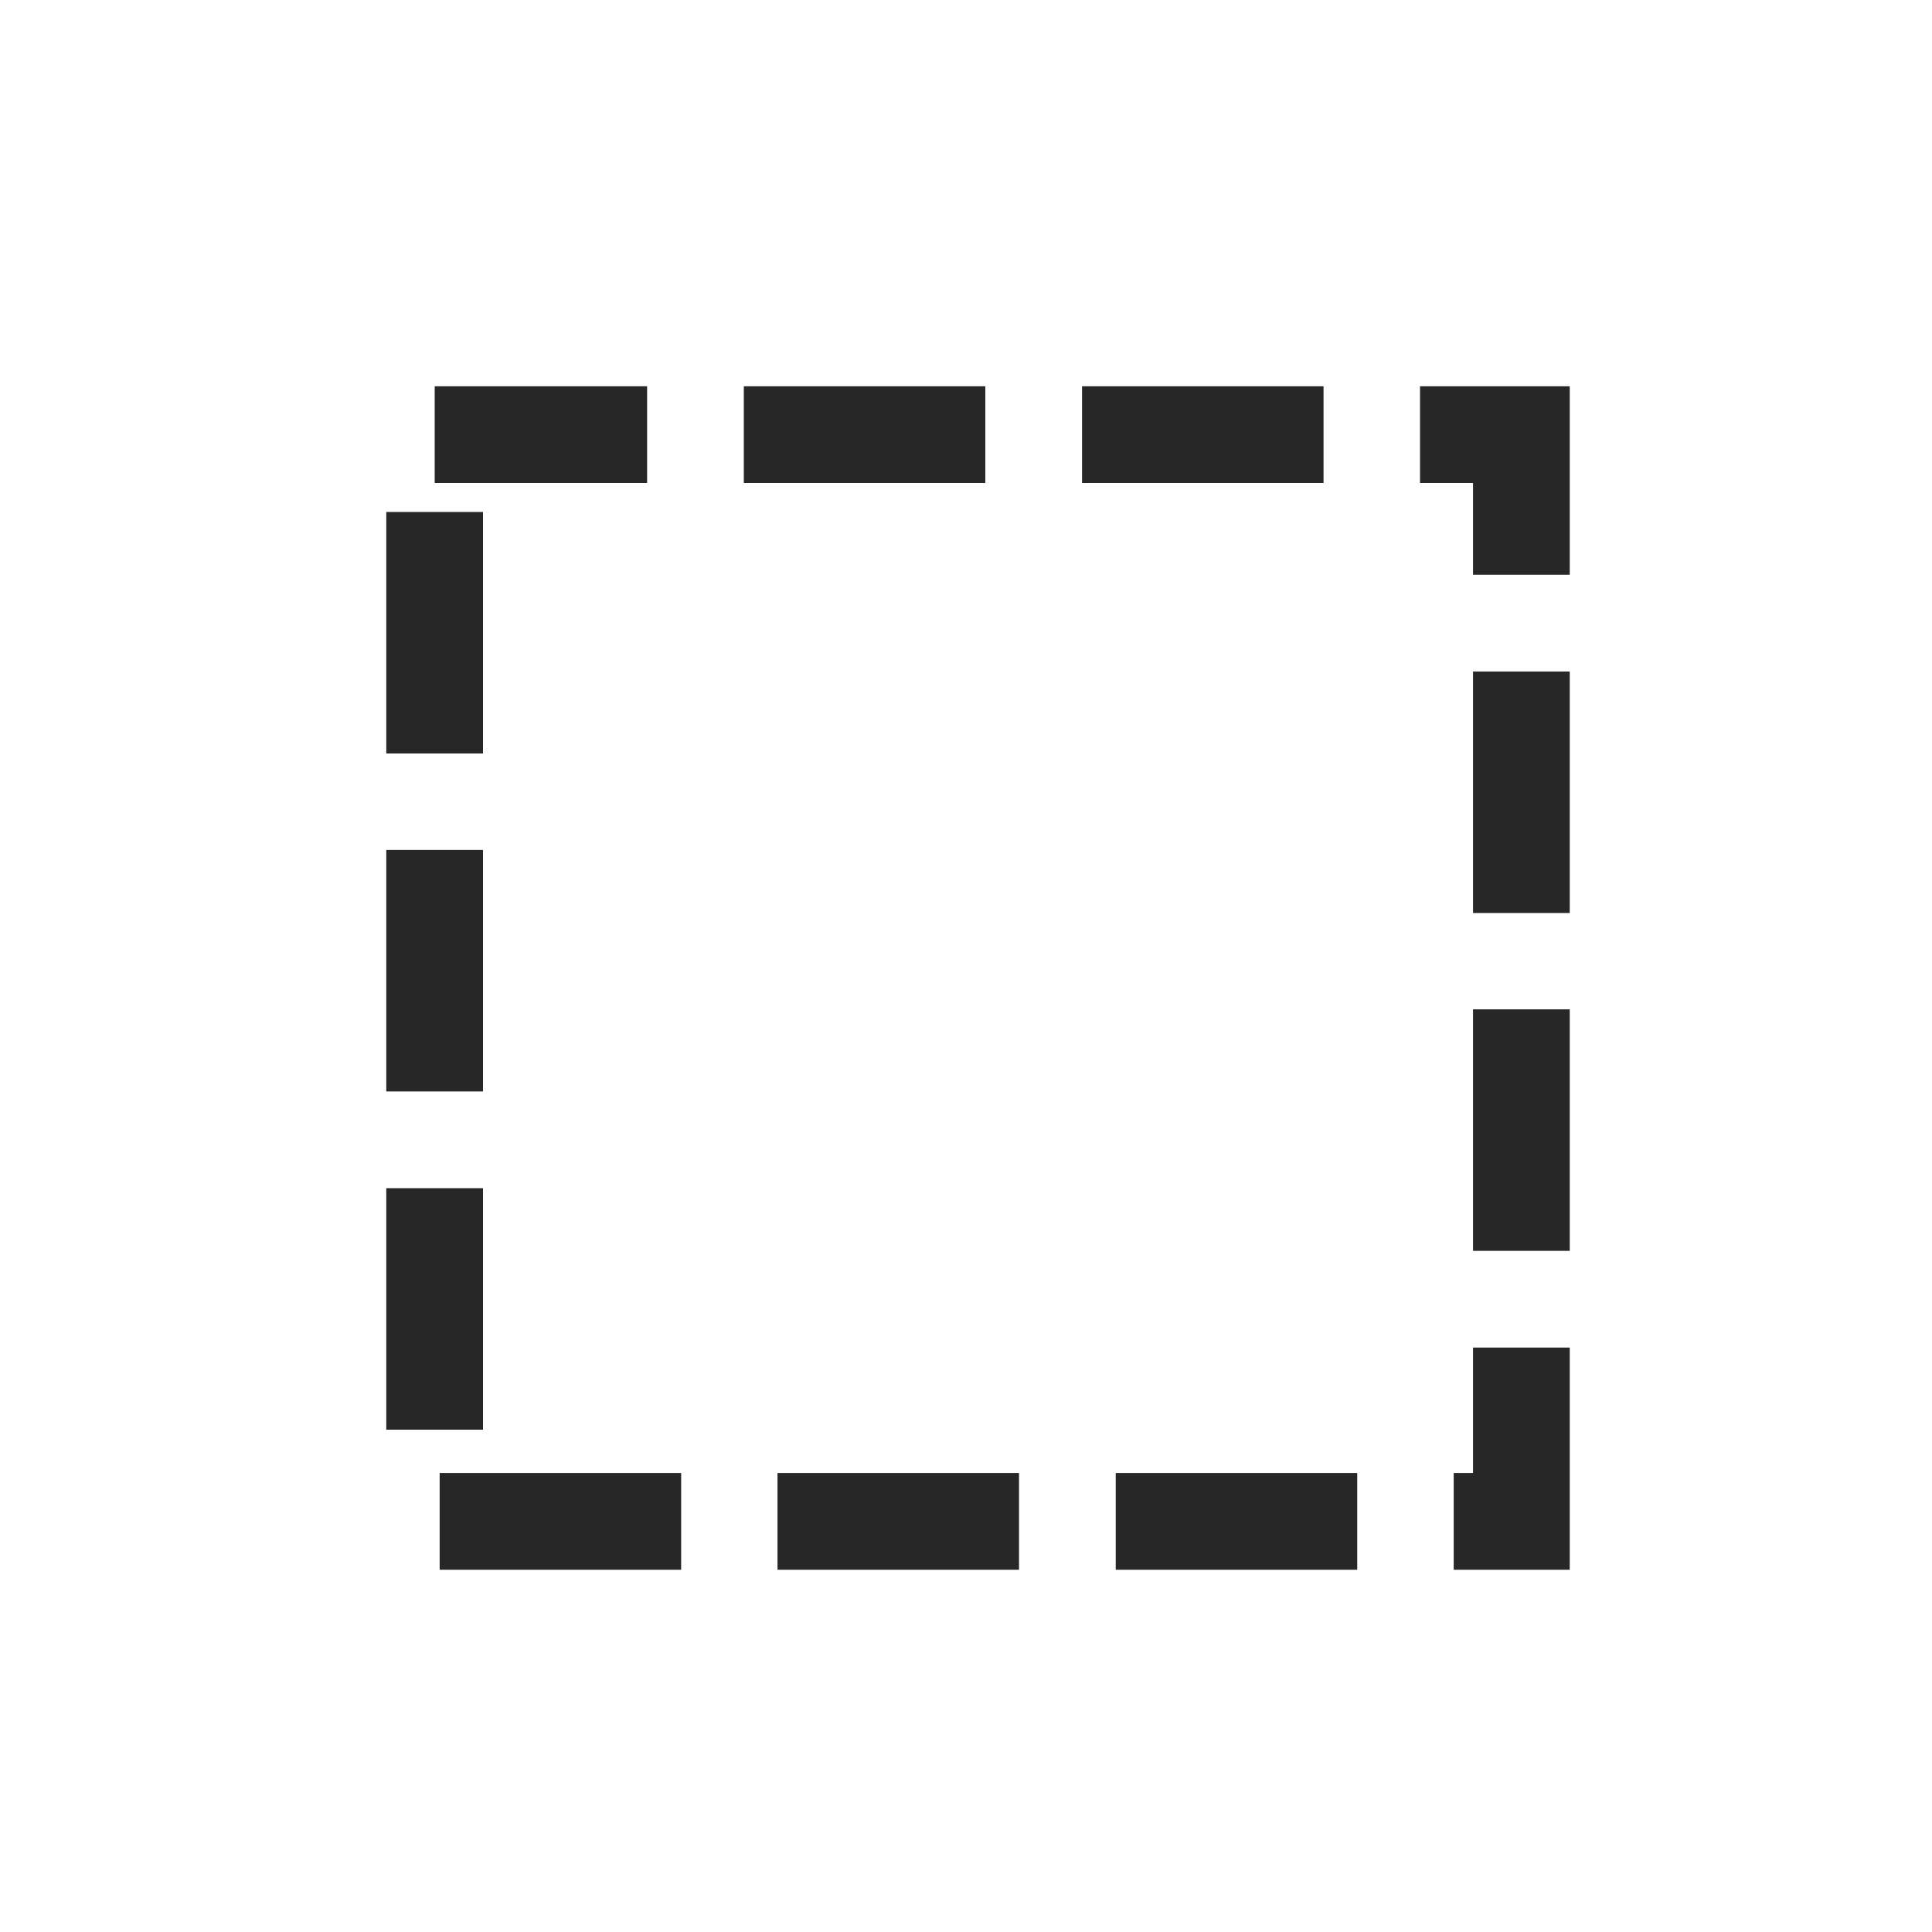
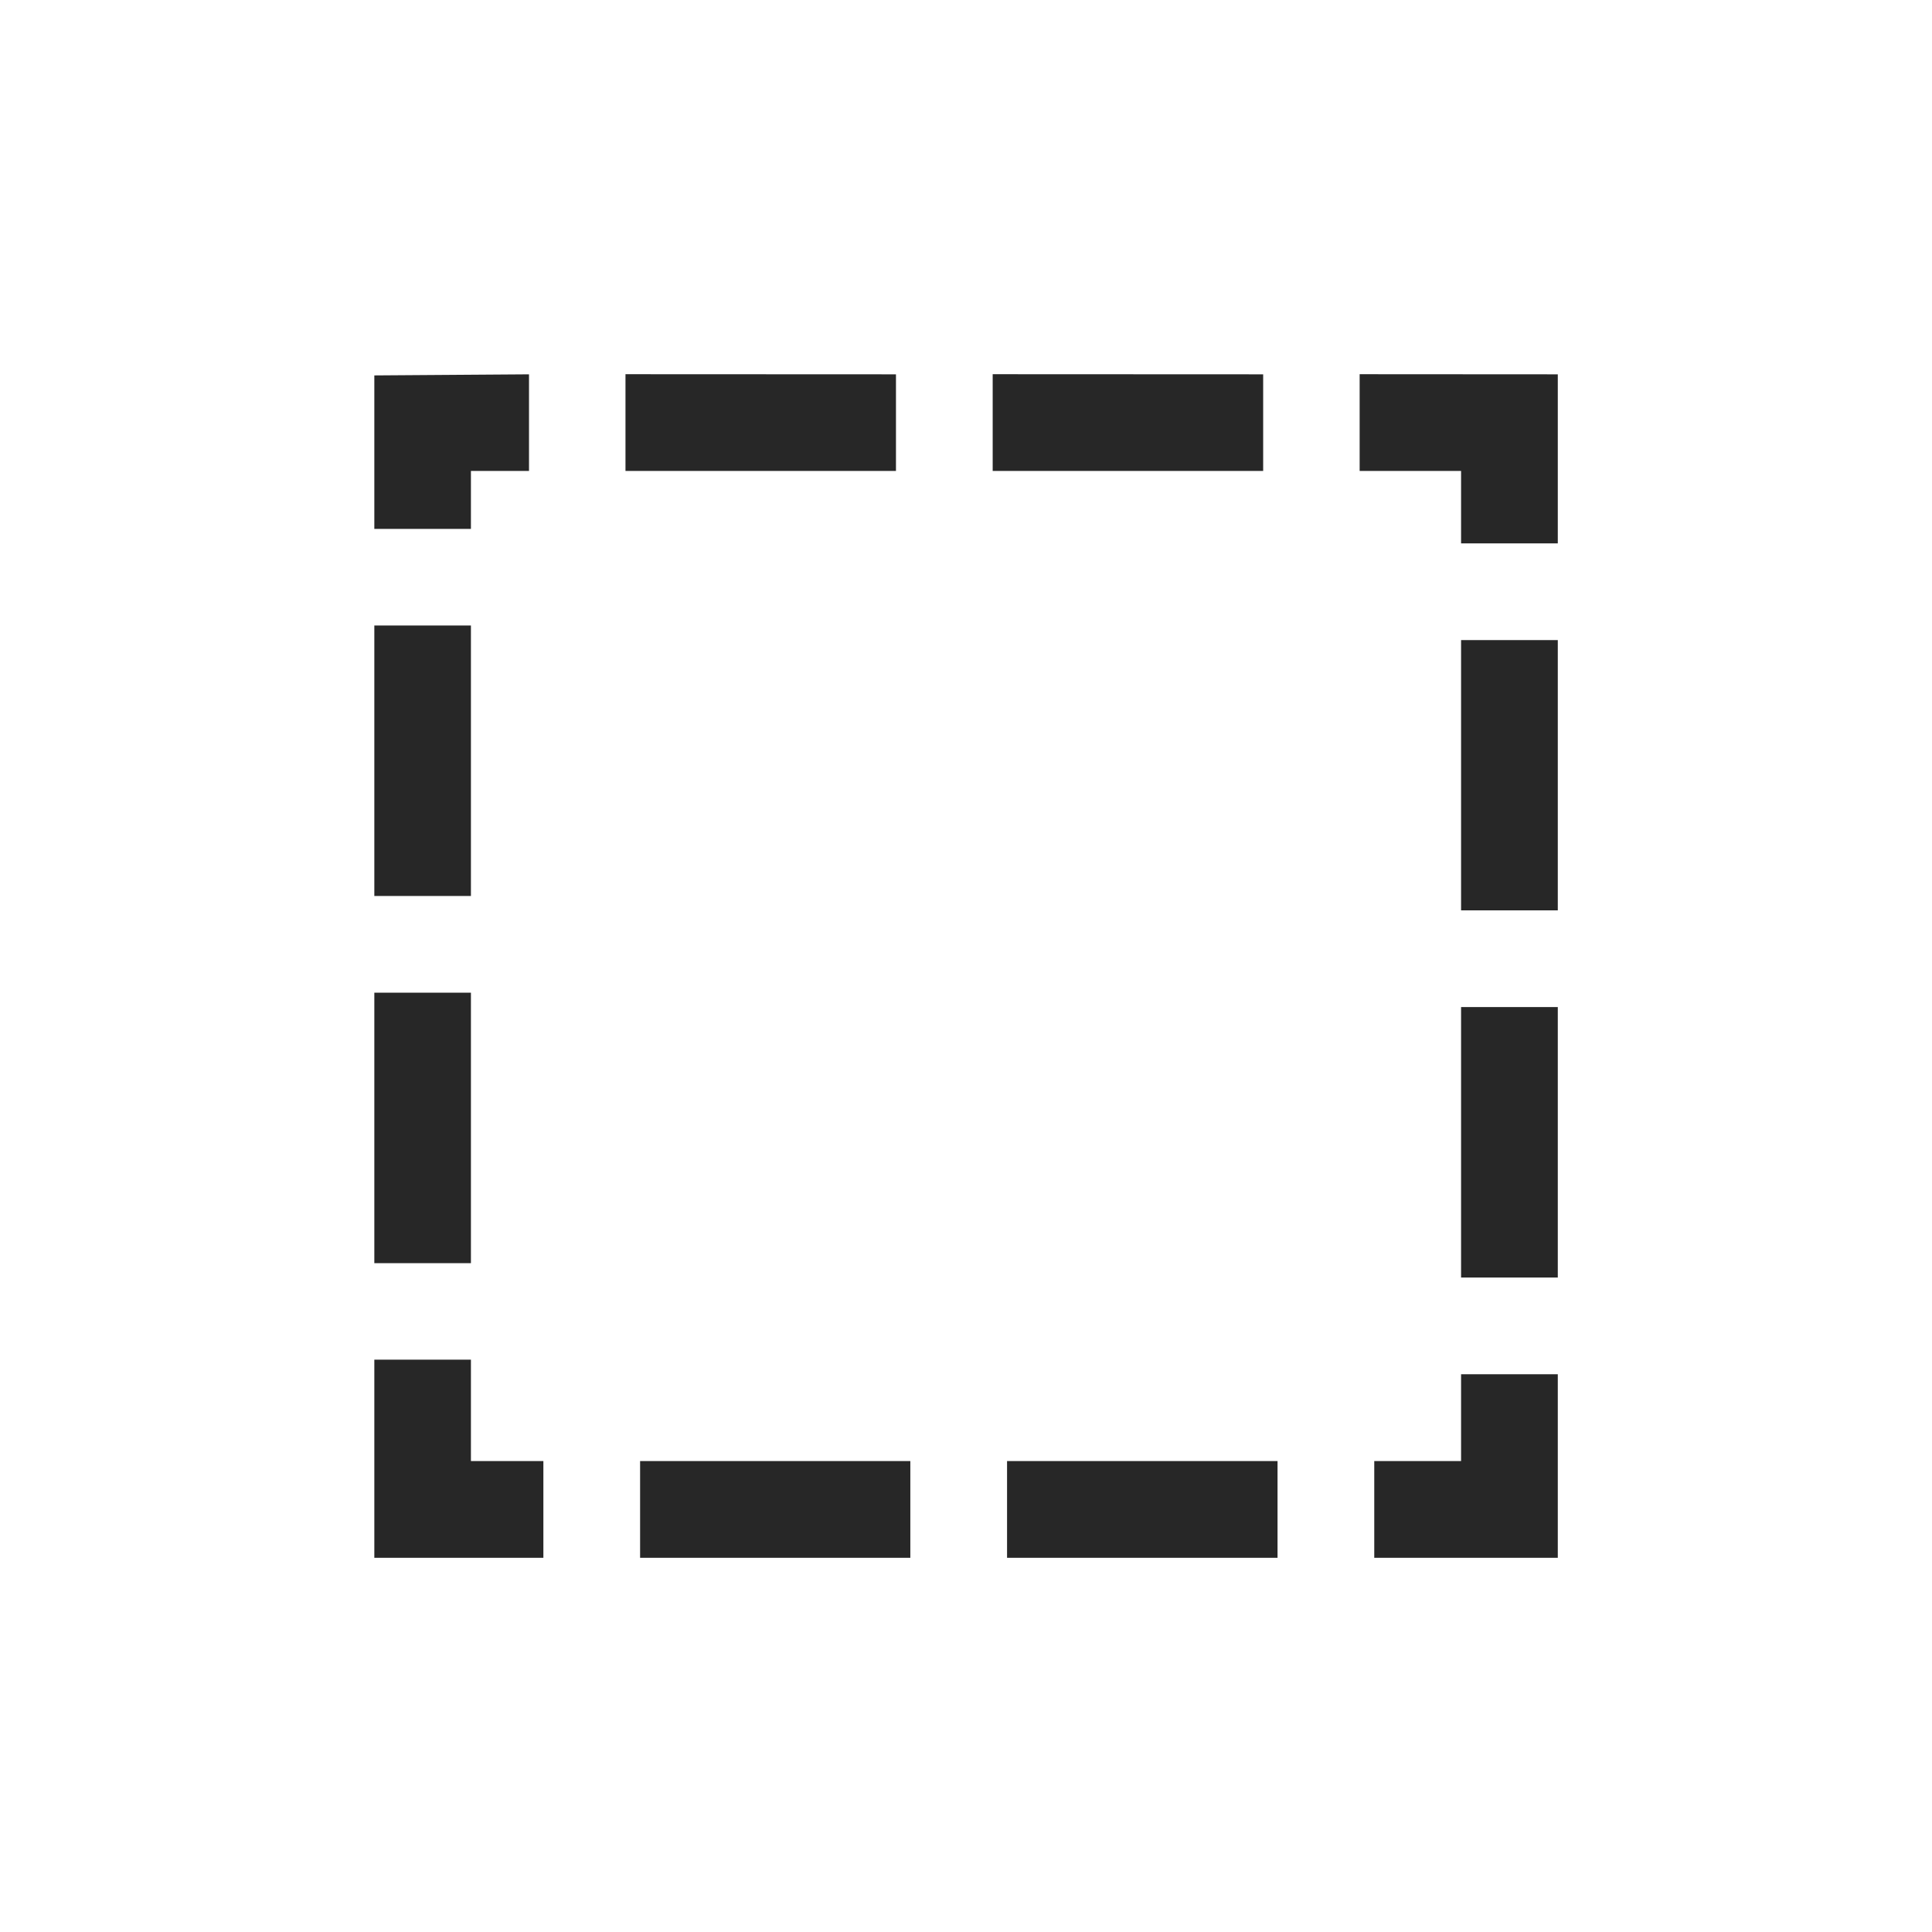
<svg xmlns="http://www.w3.org/2000/svg" height="16px" viewBox="0 0 16 16" width="16px" version="1.1" id="svg163">
  <defs id="defs167" />
  <filter id="a" height="1" width="1" x="0" y="0">
    <feColorMatrix in="SourceGraphic" type="matrix" values="0 0 0 0 1 0 0 0 0 1 0 0 0 0 1 0 0 0 1 0" id="feColorMatrix2" />
  </filter>
  <mask id="b">
    <g filter="url(#a)" id="g7">
      <path d="m 0 0 h 16 v 16 h -16 z" fill-opacity="0.3" id="path5" />
    </g>
  </mask>
  <clipPath id="c">
    <path d="m 0 0 h 1024 v 800 h -1024 z" id="path10" />
  </clipPath>
  <mask id="d">
    <g filter="url(#a)" id="g15">
      <path d="m 0 0 h 16 v 16 h -16 z" fill-opacity="0.05" id="path13" />
    </g>
  </mask>
  <clipPath id="e">
    <path d="m 0 0 h 1024 v 800 h -1024 z" id="path18" />
  </clipPath>
  <mask id="f">
    <g filter="url(#a)" id="g23">
      <path d="m 0 0 h 16 v 16 h -16 z" fill-opacity="0.05" id="path21" />
    </g>
  </mask>
  <clipPath id="g">
    <path d="m 0 0 h 1024 v 800 h -1024 z" id="path26" />
  </clipPath>
  <mask id="h">
    <g filter="url(#a)" id="g31">
      <path d="m 0 0 h 16 v 16 h -16 z" fill-opacity="0.05" id="path29" />
    </g>
  </mask>
  <clipPath id="i">
    <path d="m 0 0 h 1024 v 800 h -1024 z" id="path34" />
  </clipPath>
  <mask id="j">
    <g filter="url(#a)" id="g39">
      <path d="m 0 0 h 16 v 16 h -16 z" fill-opacity="0.05" id="path37" />
    </g>
  </mask>
  <clipPath id="k">
    <path d="m 0 0 h 1024 v 800 h -1024 z" id="path42" />
  </clipPath>
  <mask id="l">
    <g filter="url(#a)" id="g47">
      <path d="m 0 0 h 16 v 16 h -16 z" fill-opacity="0.05" id="path45" />
    </g>
  </mask>
  <clipPath id="m">
    <path d="m 0 0 h 1024 v 800 h -1024 z" id="path50" />
  </clipPath>
  <mask id="n">
    <g filter="url(#a)" id="g55">
      <path d="m 0 0 h 16 v 16 h -16 z" fill-opacity="0.05" id="path53" />
    </g>
  </mask>
  <clipPath id="o">
    <path d="m 0 0 h 1024 v 800 h -1024 z" id="path58" />
  </clipPath>
  <mask id="p">
    <g filter="url(#a)" id="g63">
      <path d="m 0 0 h 16 v 16 h -16 z" fill-opacity="0.3" id="path61" />
    </g>
  </mask>
  <clipPath id="q">
    <path d="m 0 0 h 1024 v 800 h -1024 z" id="path66" />
  </clipPath>
  <mask id="r">
    <g filter="url(#a)" id="g71">
      <path d="m 0 0 h 16 v 16 h -16 z" fill-opacity="0.5" id="path69" />
    </g>
  </mask>
  <clipPath id="s">
    <path d="m 0 0 h 1024 v 800 h -1024 z" id="path74" />
  </clipPath>
  <mask id="t">
    <g filter="url(#a)" id="g79">
      <path d="m 0 0 h 16 v 16 h -16 z" fill-opacity="0.4" id="path77" />
    </g>
  </mask>
  <clipPath id="u">
    <path d="m 0 0 h 1024 v 800 h -1024 z" id="path82" />
  </clipPath>
  <mask id="v">
    <g filter="url(#a)" id="g87">
      <path d="m 0 0 h 16 v 16 h -16 z" fill-opacity="0.4" id="path85" />
    </g>
  </mask>
  <clipPath id="w">
    <path d="m 0 0 h 1024 v 800 h -1024 z" id="path90" />
  </clipPath>
  <mask id="x">
    <g filter="url(#a)" id="g95">
      <path d="m 0 0 h 16 v 16 h -16 z" fill-opacity="0.5" id="path93" />
    </g>
  </mask>
  <clipPath id="y">
    <path d="m 0 0 h 1024 v 800 h -1024 z" id="path98" />
  </clipPath>
  <mask id="z">
    <g filter="url(#a)" id="g103">
      <path d="m 0 0 h 16 v 16 h -16 z" fill-opacity="0.5" id="path101" />
    </g>
  </mask>
  <clipPath id="A">
    <path d="m 0 0 h 1024 v 800 h -1024 z" id="path106" />
  </clipPath>
  <g clip-path="url(#c)" mask="url(#b)" transform="matrix(1 0 0 1 -560 -500)" id="g113">
    <path d="m 562.461 212.059 h 10.449 c -1.184 0.492 -1.297 2.461 0 3 h -10.449 z m 0 0" fill="#2e3436" id="path111" />
  </g>
  <g clip-path="url(#e)" mask="url(#d)" transform="matrix(1 0 0 1 -560 -500)" id="g117">
    <path d="m 16 632 h 1 v 1 h -1 z m 0 0" fill="#2e3436" fill-rule="evenodd" id="path115" />
  </g>
  <g clip-path="url(#g)" mask="url(#f)" transform="matrix(1 0 0 1 -560 -500)" id="g121">
    <path d="m 17 631 h 1 v 1 h -1 z m 0 0" fill="#2e3436" fill-rule="evenodd" id="path119" />
  </g>
  <g clip-path="url(#i)" mask="url(#h)" transform="matrix(1 0 0 1 -560 -500)" id="g125">
    <path d="m 18 634 h 1 v 1 h -1 z m 0 0" fill="#2e3436" fill-rule="evenodd" id="path123" />
  </g>
  <g clip-path="url(#k)" mask="url(#j)" transform="matrix(1 0 0 1 -560 -500)" id="g129">
    <path d="m 16 634 h 1 v 1 h -1 z m 0 0" fill="#2e3436" fill-rule="evenodd" id="path127" />
  </g>
  <g clip-path="url(#m)" mask="url(#l)" transform="matrix(1 0 0 1 -560 -500)" id="g133">
    <path d="m 17 635 h 1 v 1 h -1 z m 0 0" fill="#2e3436" fill-rule="evenodd" id="path131" />
  </g>
  <g clip-path="url(#o)" mask="url(#n)" transform="matrix(1 0 0 1 -560 -500)" id="g137">
    <path d="m 19 635 h 1 v 1 h -1 z m 0 0" fill="#2e3436" fill-rule="evenodd" id="path135" />
  </g>
  <g clip-path="url(#q)" mask="url(#p)" transform="matrix(1 0 0 1 -560 -500)" id="g141">
    <path d="m 136 660 v 7 h 7 v -7 z m 0 0" fill="#2e3436" id="path139" />
  </g>
  <g clip-path="url(#s)" mask="url(#r)" transform="matrix(1 0 0 1 -560 -500)" id="g145">
    <path d="m 199 642 h 3 v 12 h -3 z m 0 0" fill="#2e3436" id="path143" />
  </g>
  <g clip-path="url(#u)" mask="url(#t)" transform="matrix(1 0 0 1 -560 -500)" id="g149">
    <path d="m 209.5 144.16 c 0.277 0 0.5 0.223 0.5 0.5 v 1 c 0 0.277 -0.223 0.5 -0.5 0.5 s -0.5 -0.223 -0.5 -0.5 v -1 c 0 -0.277 0.223 -0.5 0.5 -0.5 z m 0 0" fill="#2e3436" id="path147" />
  </g>
  <g clip-path="url(#w)" mask="url(#v)" transform="matrix(1 0 0 1 -560 -500)" id="g153">
    <path d="m 206.5 144.16 c 0.277 0 0.5 0.223 0.5 0.5 v 1 c 0 0.277 -0.223 0.5 -0.5 0.5 s -0.5 -0.223 -0.5 -0.5 v -1 c 0 -0.277 0.223 -0.5 0.5 -0.5 z m 0 0" fill="#2e3436" id="path151" />
  </g>
  <g clip-path="url(#y)" mask="url(#x)" transform="matrix(1 0 0 1 -560 -500)" id="g157">
    <path d="m 229.5 143.16 c -0.547 0 -1 0.457 -1 1 c 0 0.547 0.453 1 1 1 s 1 -0.453 1 -1 c 0 -0.543 -0.453 -1 -1 -1 z m 0 0" fill="#2e3436" id="path155" />
  </g>
  <g clip-path="url(#A)" mask="url(#z)" transform="matrix(1 0 0 1 -560 -500)" id="g161">
    <path d="m 226.453 143.16 c -0.52 0 -0.953 0.434 -0.953 0.953 v 0.094 c 0 0.52 0.434 0.953 0.953 0.953 h 0.094 c 0.52 0 0.953 -0.434 0.953 -0.953 v -0.094 c 0 -0.52 -0.434 -0.953 -0.953 -0.953 z m 0 0" fill="#2e3436" id="path159" />
  </g>
-   <path style="color:#000000;fill:#272727;stroke-dasharray:2, 0.8;stroke-dashoffset:0.24;-inkscape-stroke:none" d="M 3.6,3.199 V 4 H 5.359 V 3.199 Z M 6.16,3.199 V 4 H 8.16 V 3.199 Z M 8.961,3.199 V 4 H 10.961 V 3.199 Z M 11.76,3.199 V 4 H 12.199 V 4.76 H 13 V 3.199 Z M 3.199,4.24 V 6.24 H 4 V 4.24 Z M 12.199,5.561 V 7.561 H 13 V 5.561 Z M 3.199,7.039 V 9.039 H 4 V 7.039 Z M 12.199,8.359 V 10.359 H 13 V 8.359 Z M 3.199,9.84 V 11.84 H 4 V 9.84 Z M 12.199,11.16 V 12.199 H 12.039 V 13 H 13 V 11.16 Z M 3.641,12.199 V 13 H 5.641 V 12.199 Z M 6.439,12.199 V 13 H 8.439 V 12.199 Z M 9.24,12.199 V 13 H 11.24 V 12.199 Z" id="rect991" />
+   <path style="color:#000000;fill:#272727;stroke-dasharray:2.24, 0.8;stroke-dashoffset:1.36;-inkscape-stroke:none" d="m 3.1,3.109 0,1.271 H 3.9 V 3.9 H 4.381 V 3.1 Z m 2.08,-0.01 V 3.9 H 7.42 V 3.1 Z m 3.041,0 V 3.9 H 10.461 V 3.1 Z m 3.039,0 v 0.801 h 0.84 V 4.5 h 0.801 V 3.1 Z M 3.1,5.18 V 7.42 H 3.9 V 5.18 Z m 9,0.121 v 2.238 h 0.801 V 5.301 Z M 3.1,8.221 V 10.461 H 3.9 V 8.221 Z m 9,0.119 v 2.24 h 0.801 V 8.34 Z M 3.1,11.26 v 1.641 H 4.5 V 12.1 H 3.9 v -0.84 z m 9,0.121 v 0.719 h -0.719 v 0.801 h 1.52 v -1.52 z m -6.799,0.719 v 0.801 h 2.238 v -0.801 z m 3.039,0 v 0.801 h 2.24 v -0.801 z" id="rect937" />
</svg>
